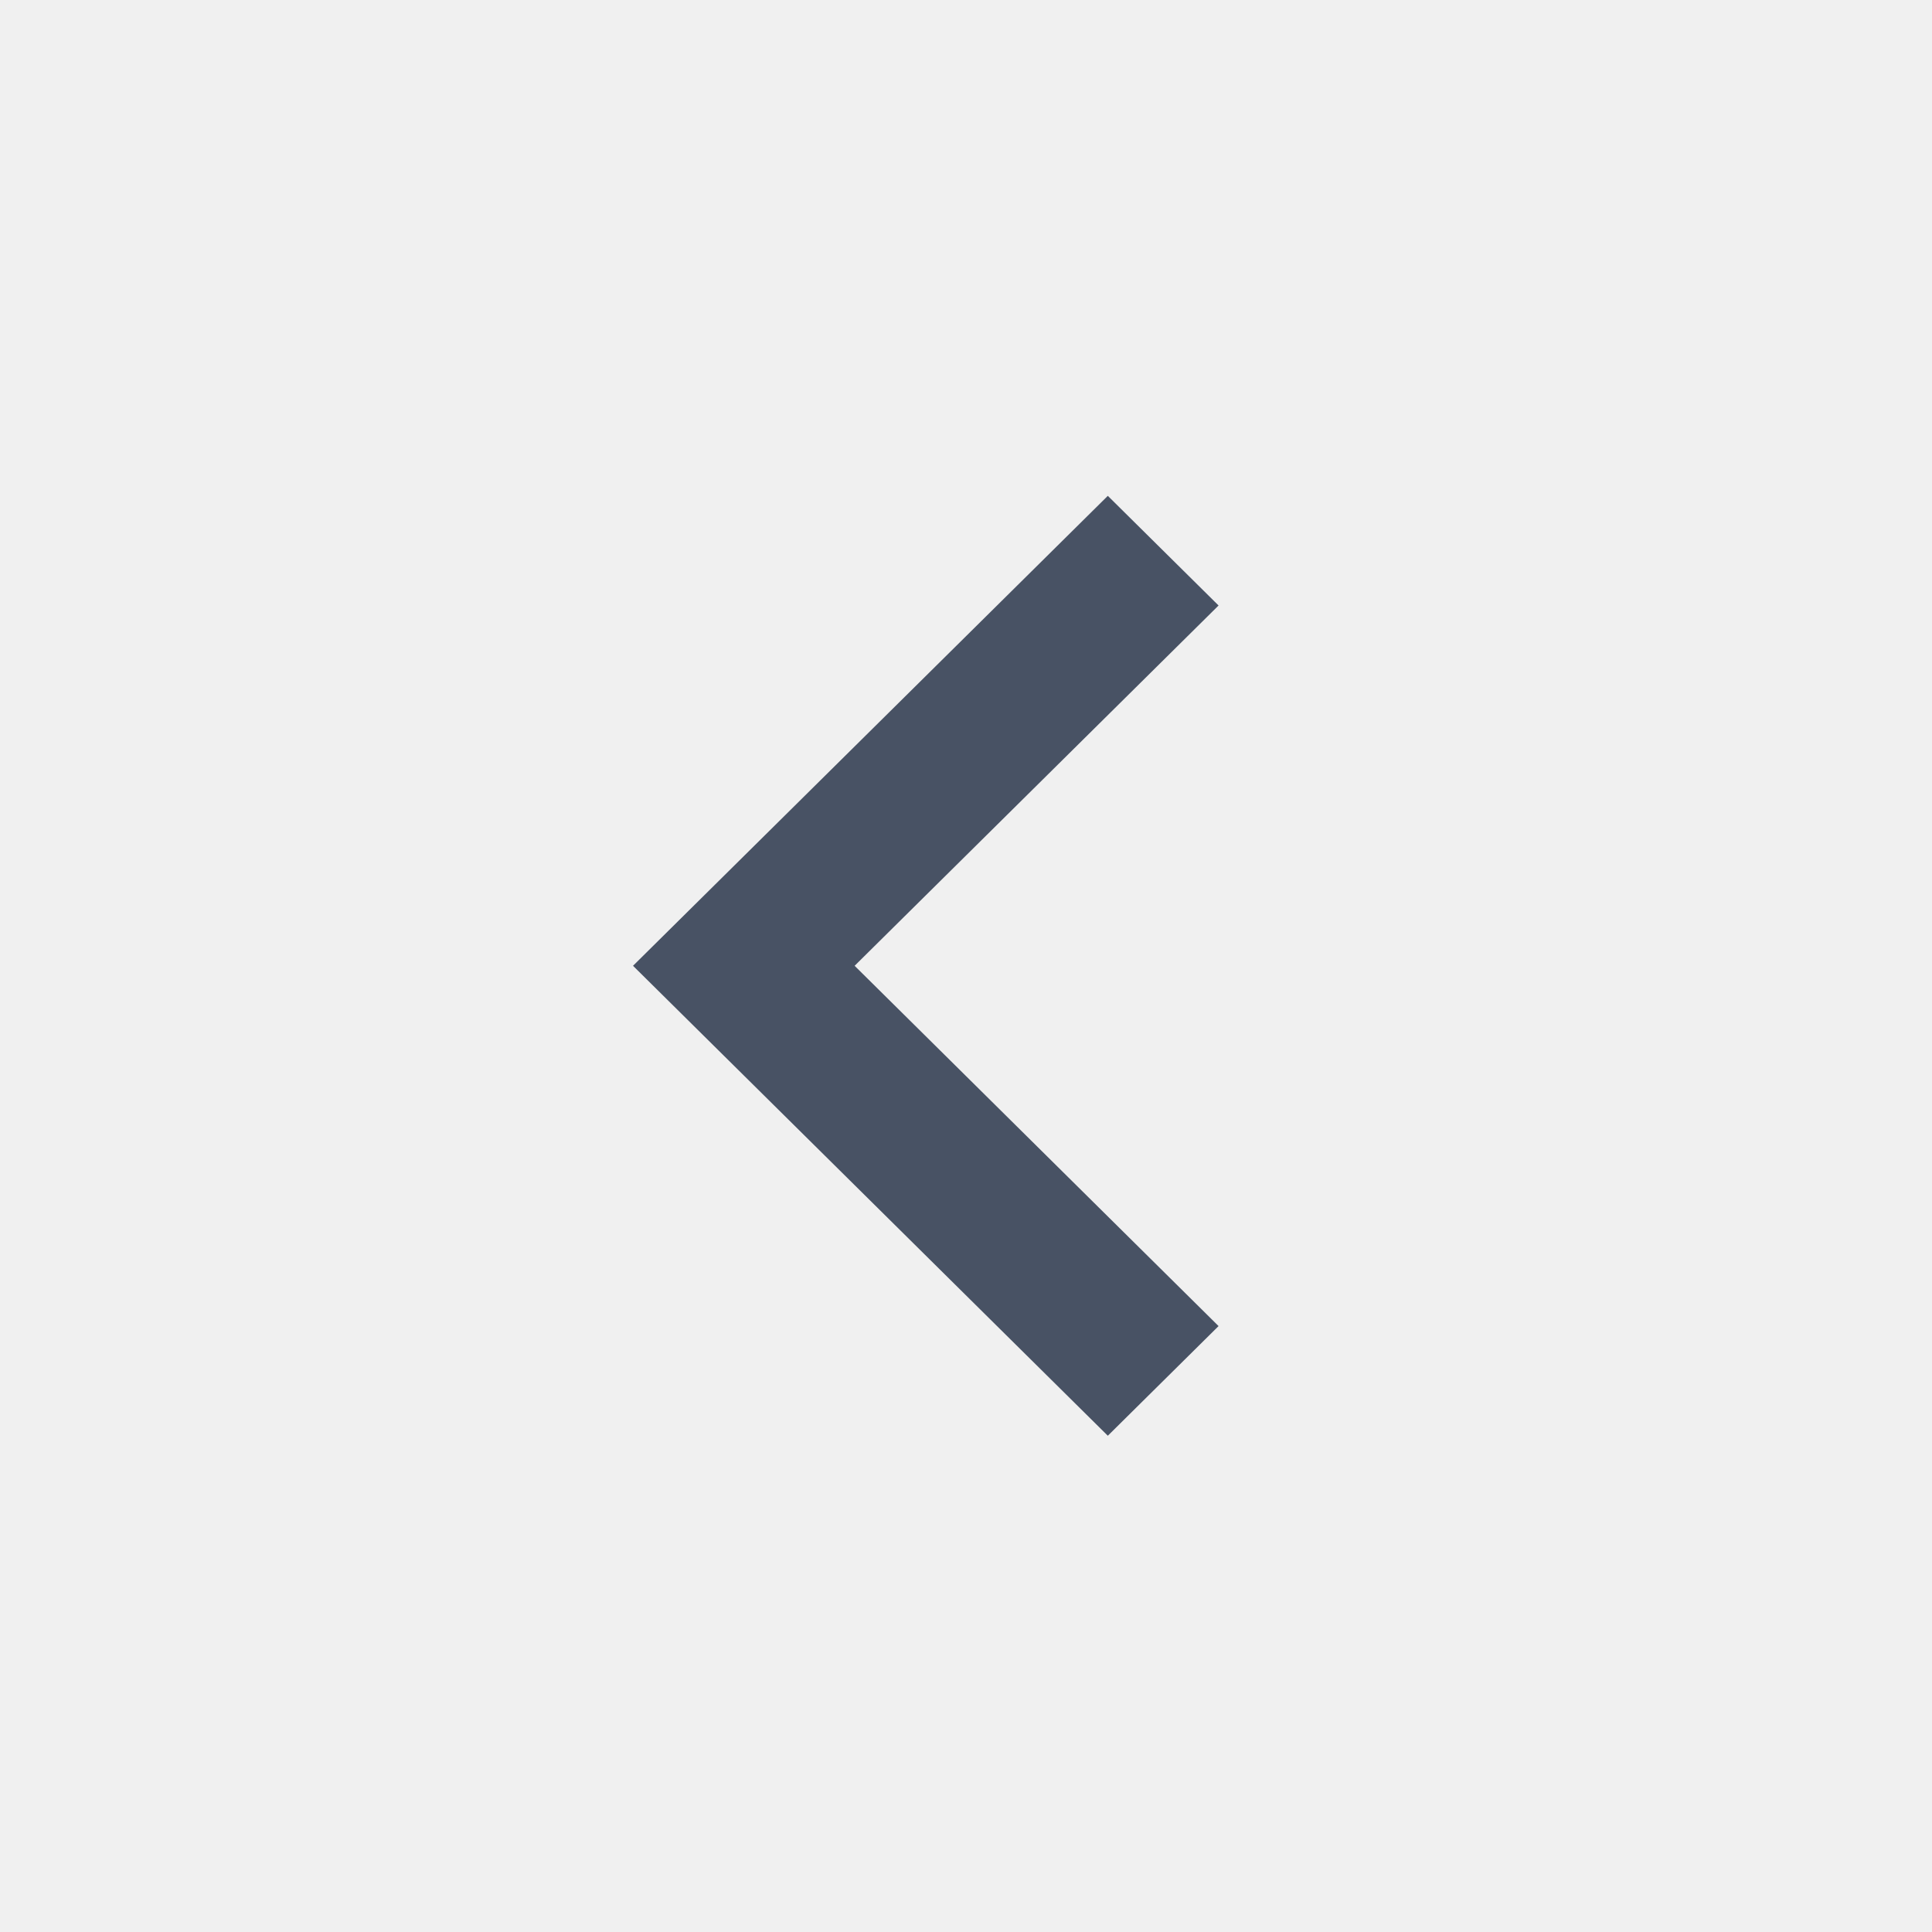
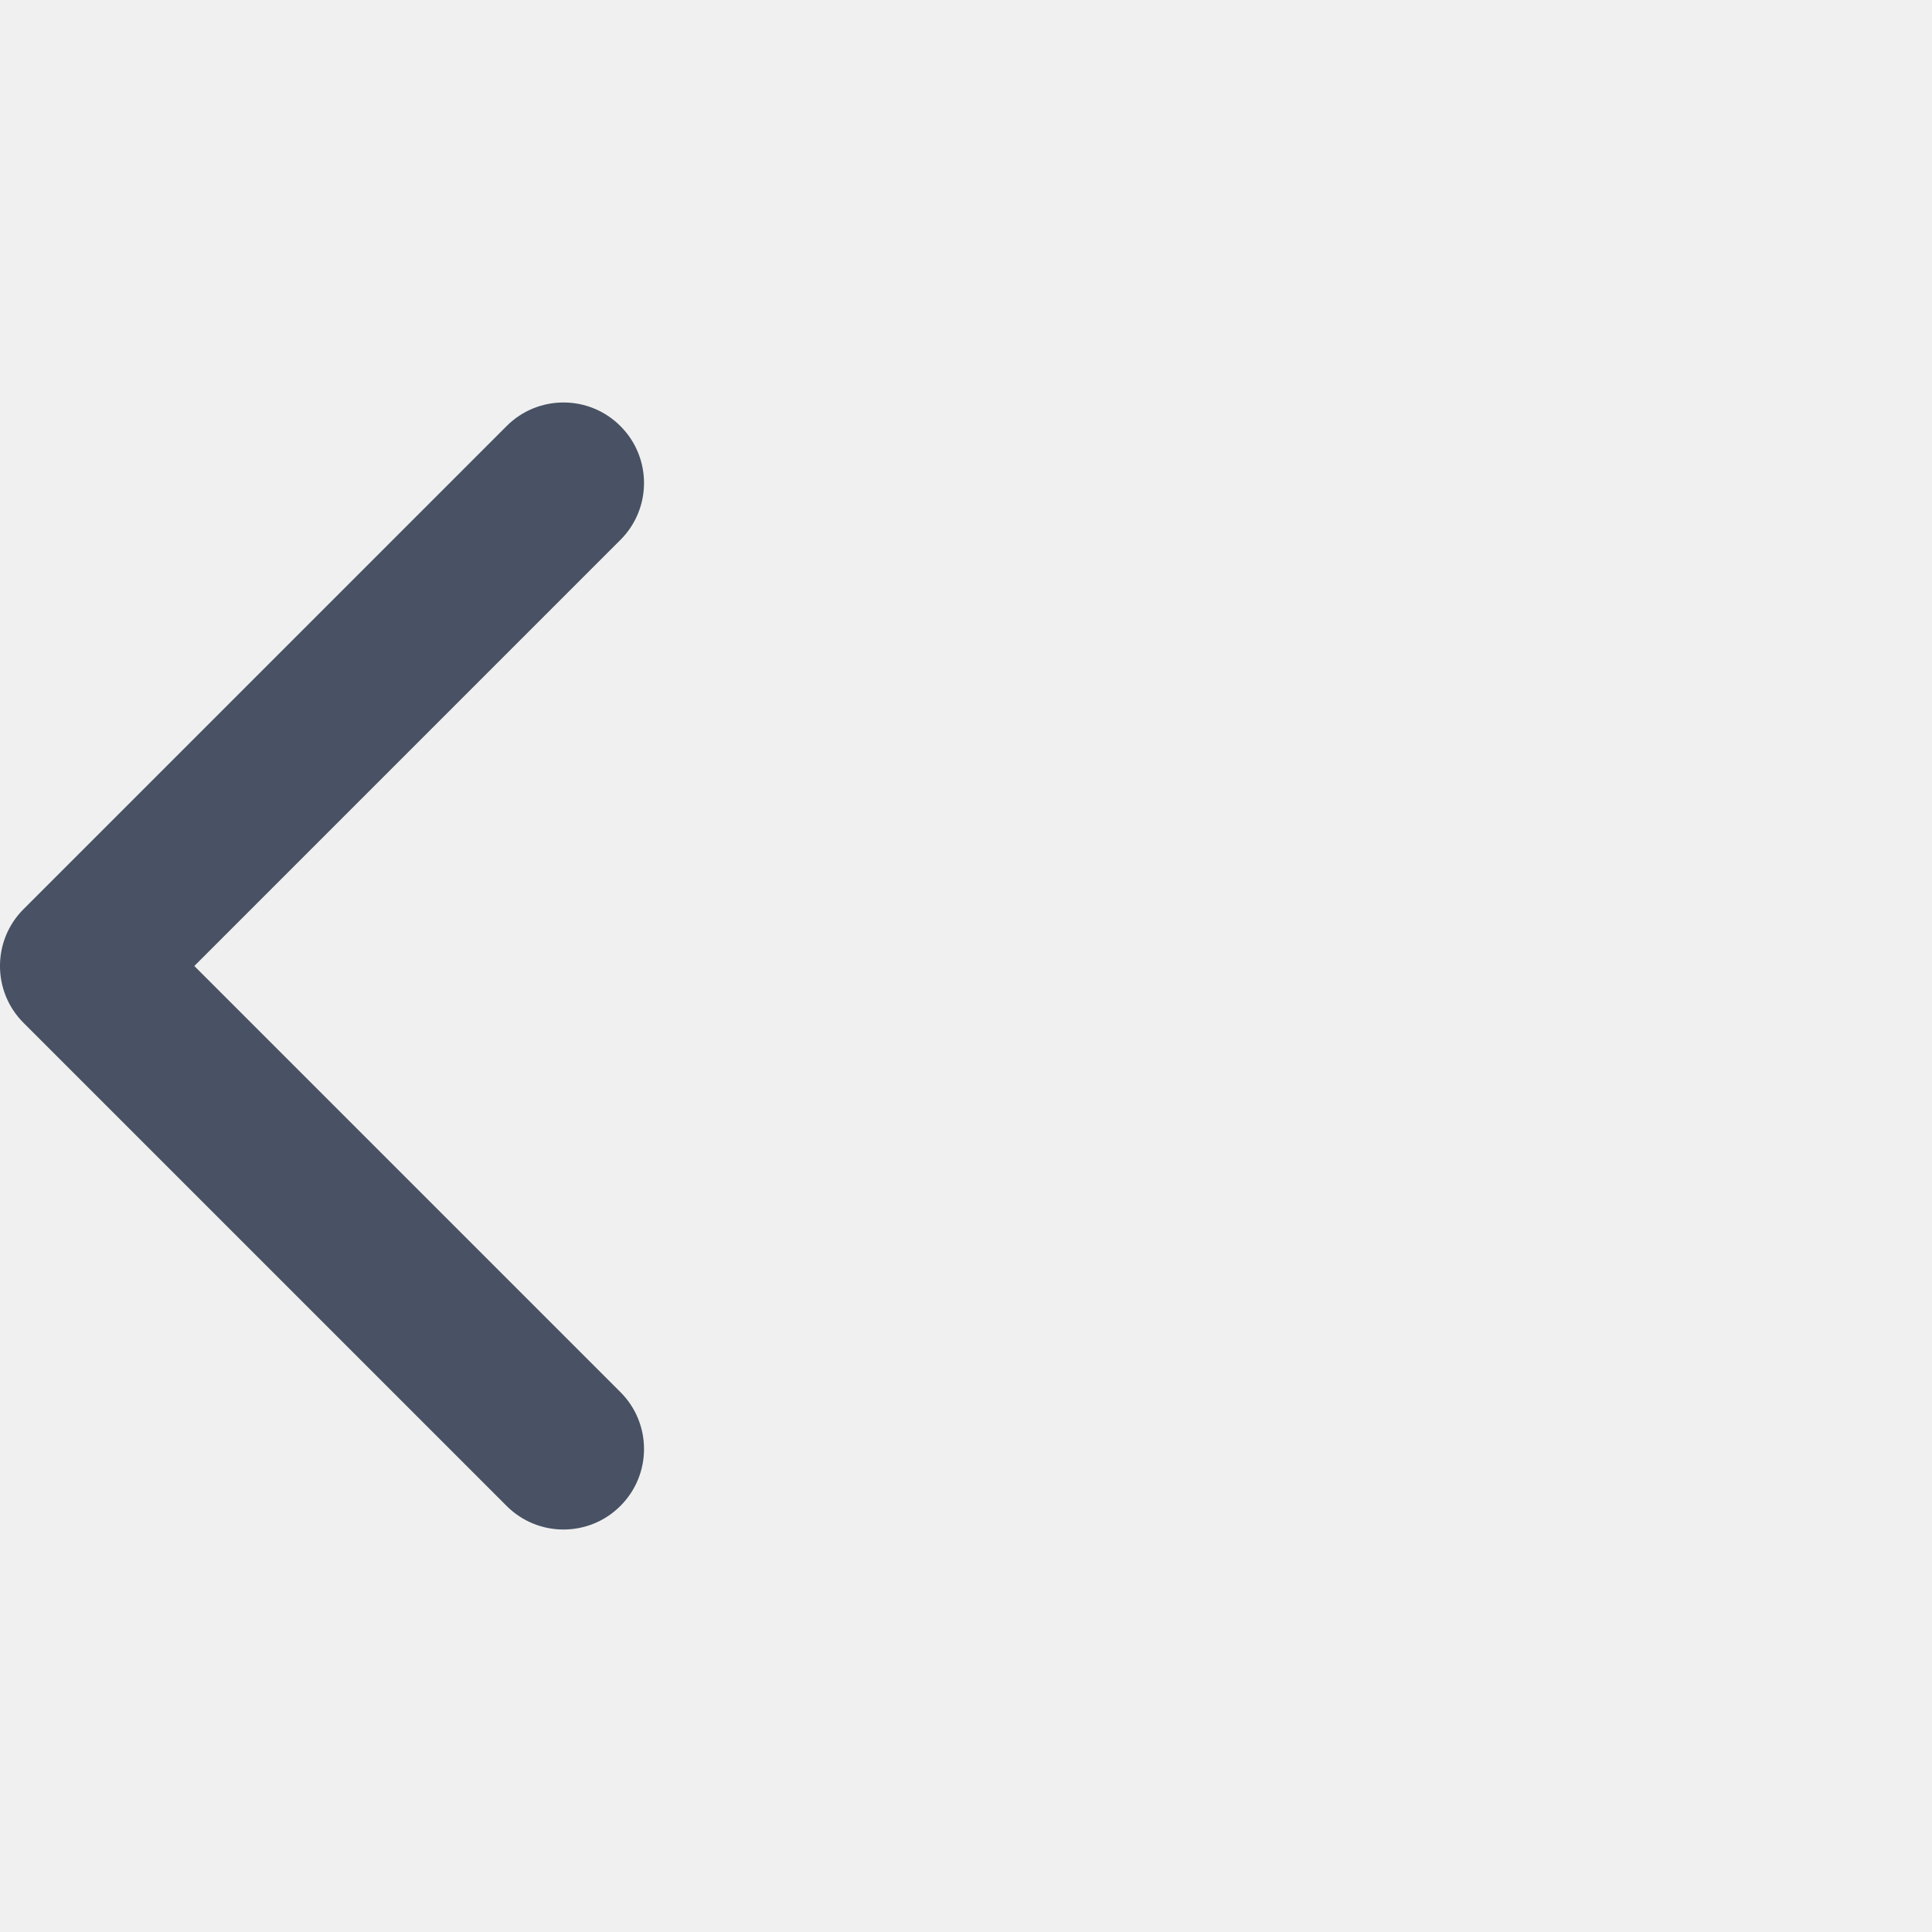
- <svg xmlns="http://www.w3.org/2000/svg" width="37" height="37" viewBox="0 0 37 37" fill="none">
-   <path d="M21.216 27.496L12.123 18.496L21.216 9.496L23.337 11.596L16.367 18.496L23.337 25.396L21.216 27.496Z" fill="#485264" />
+ <svg xmlns="http://www.w3.org/2000/svg" viewBox="0 0 24 24" fill="none">
+   <g clip-path="url(#clip0_5971_6943)">
+     <path fill-rule="evenodd" clip-rule="evenodd" d="M7.707 5.293C8.098 5.683 8.098 6.317 7.707 6.707L2.414 12L7.707 17.293C8.098 17.683 8.098 18.317 7.707 18.707C7.317 19.098 6.683 19.098 6.293 18.707L0.293 12.707C-0.098 12.317 -0.098 11.683 0.293 11.293L6.293 5.293C6.683 4.902 7.317 4.902 7.707 5.293Z" fill="#485264" />
+   </g>
+   <defs>
+     <clipPath id="clip0_5971_6943">
+       <rect width="24" height="24" fill="white" />
+     </clipPath>
+   </defs>
</svg>
